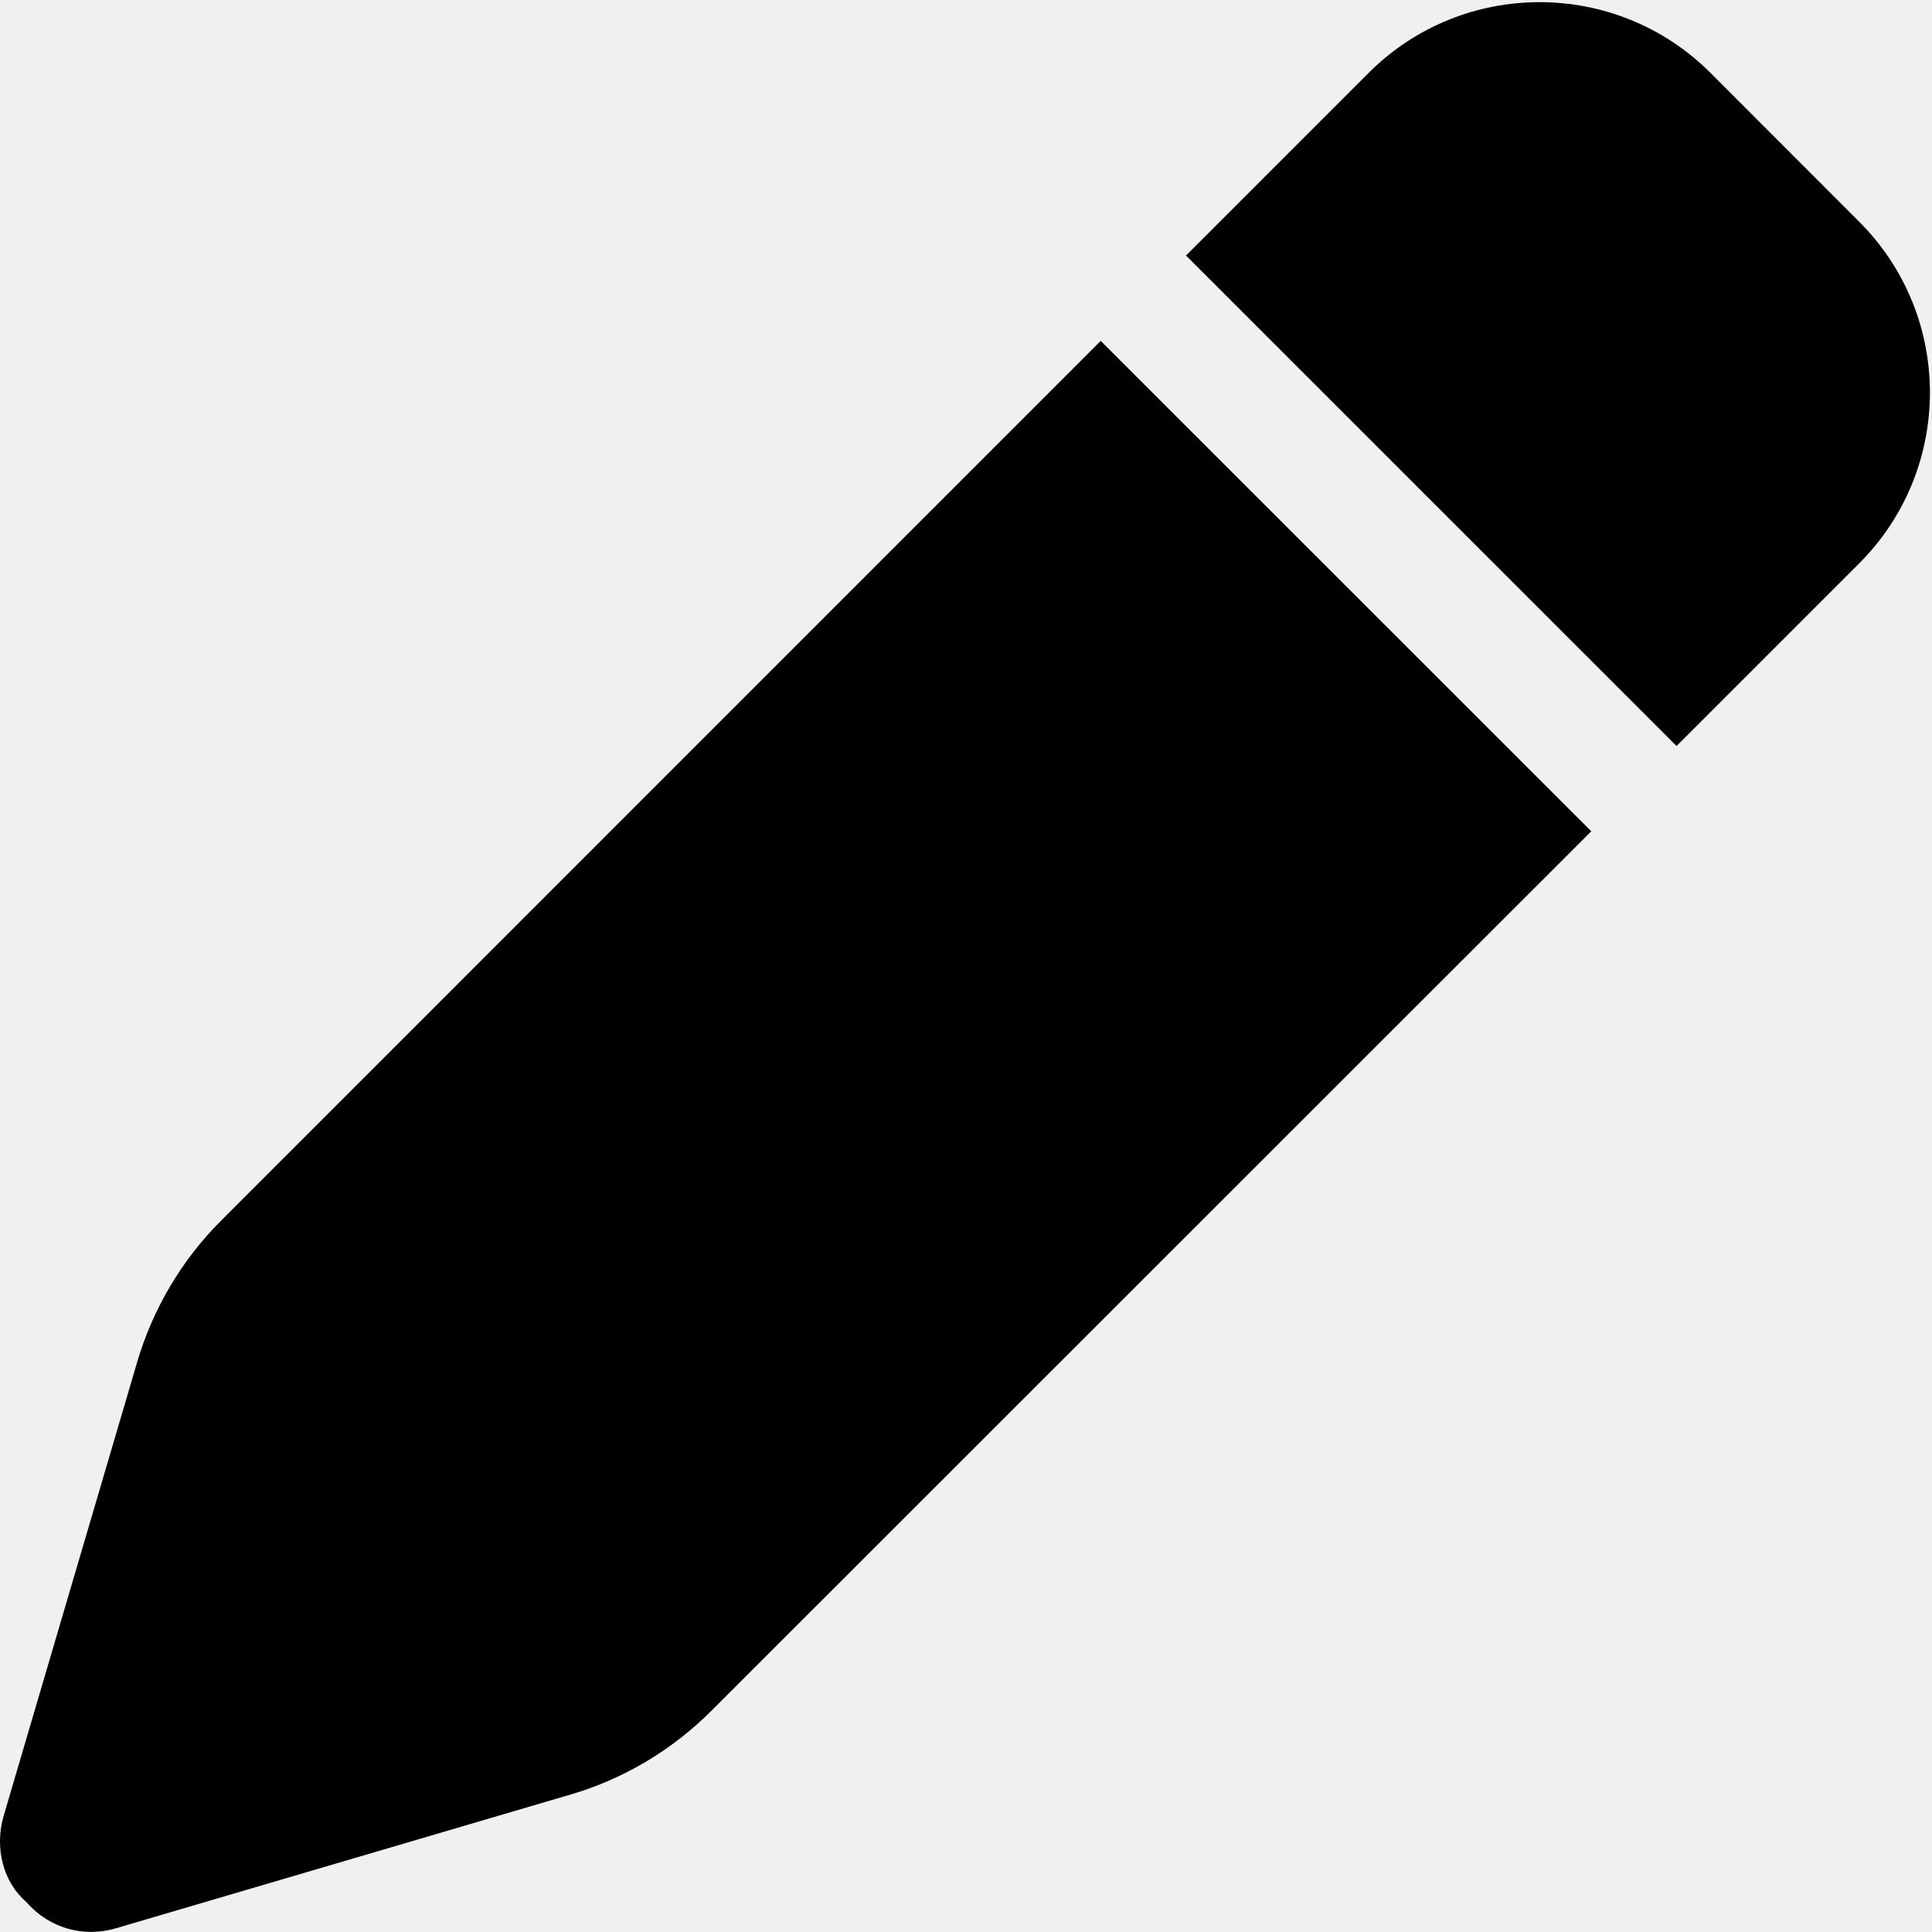
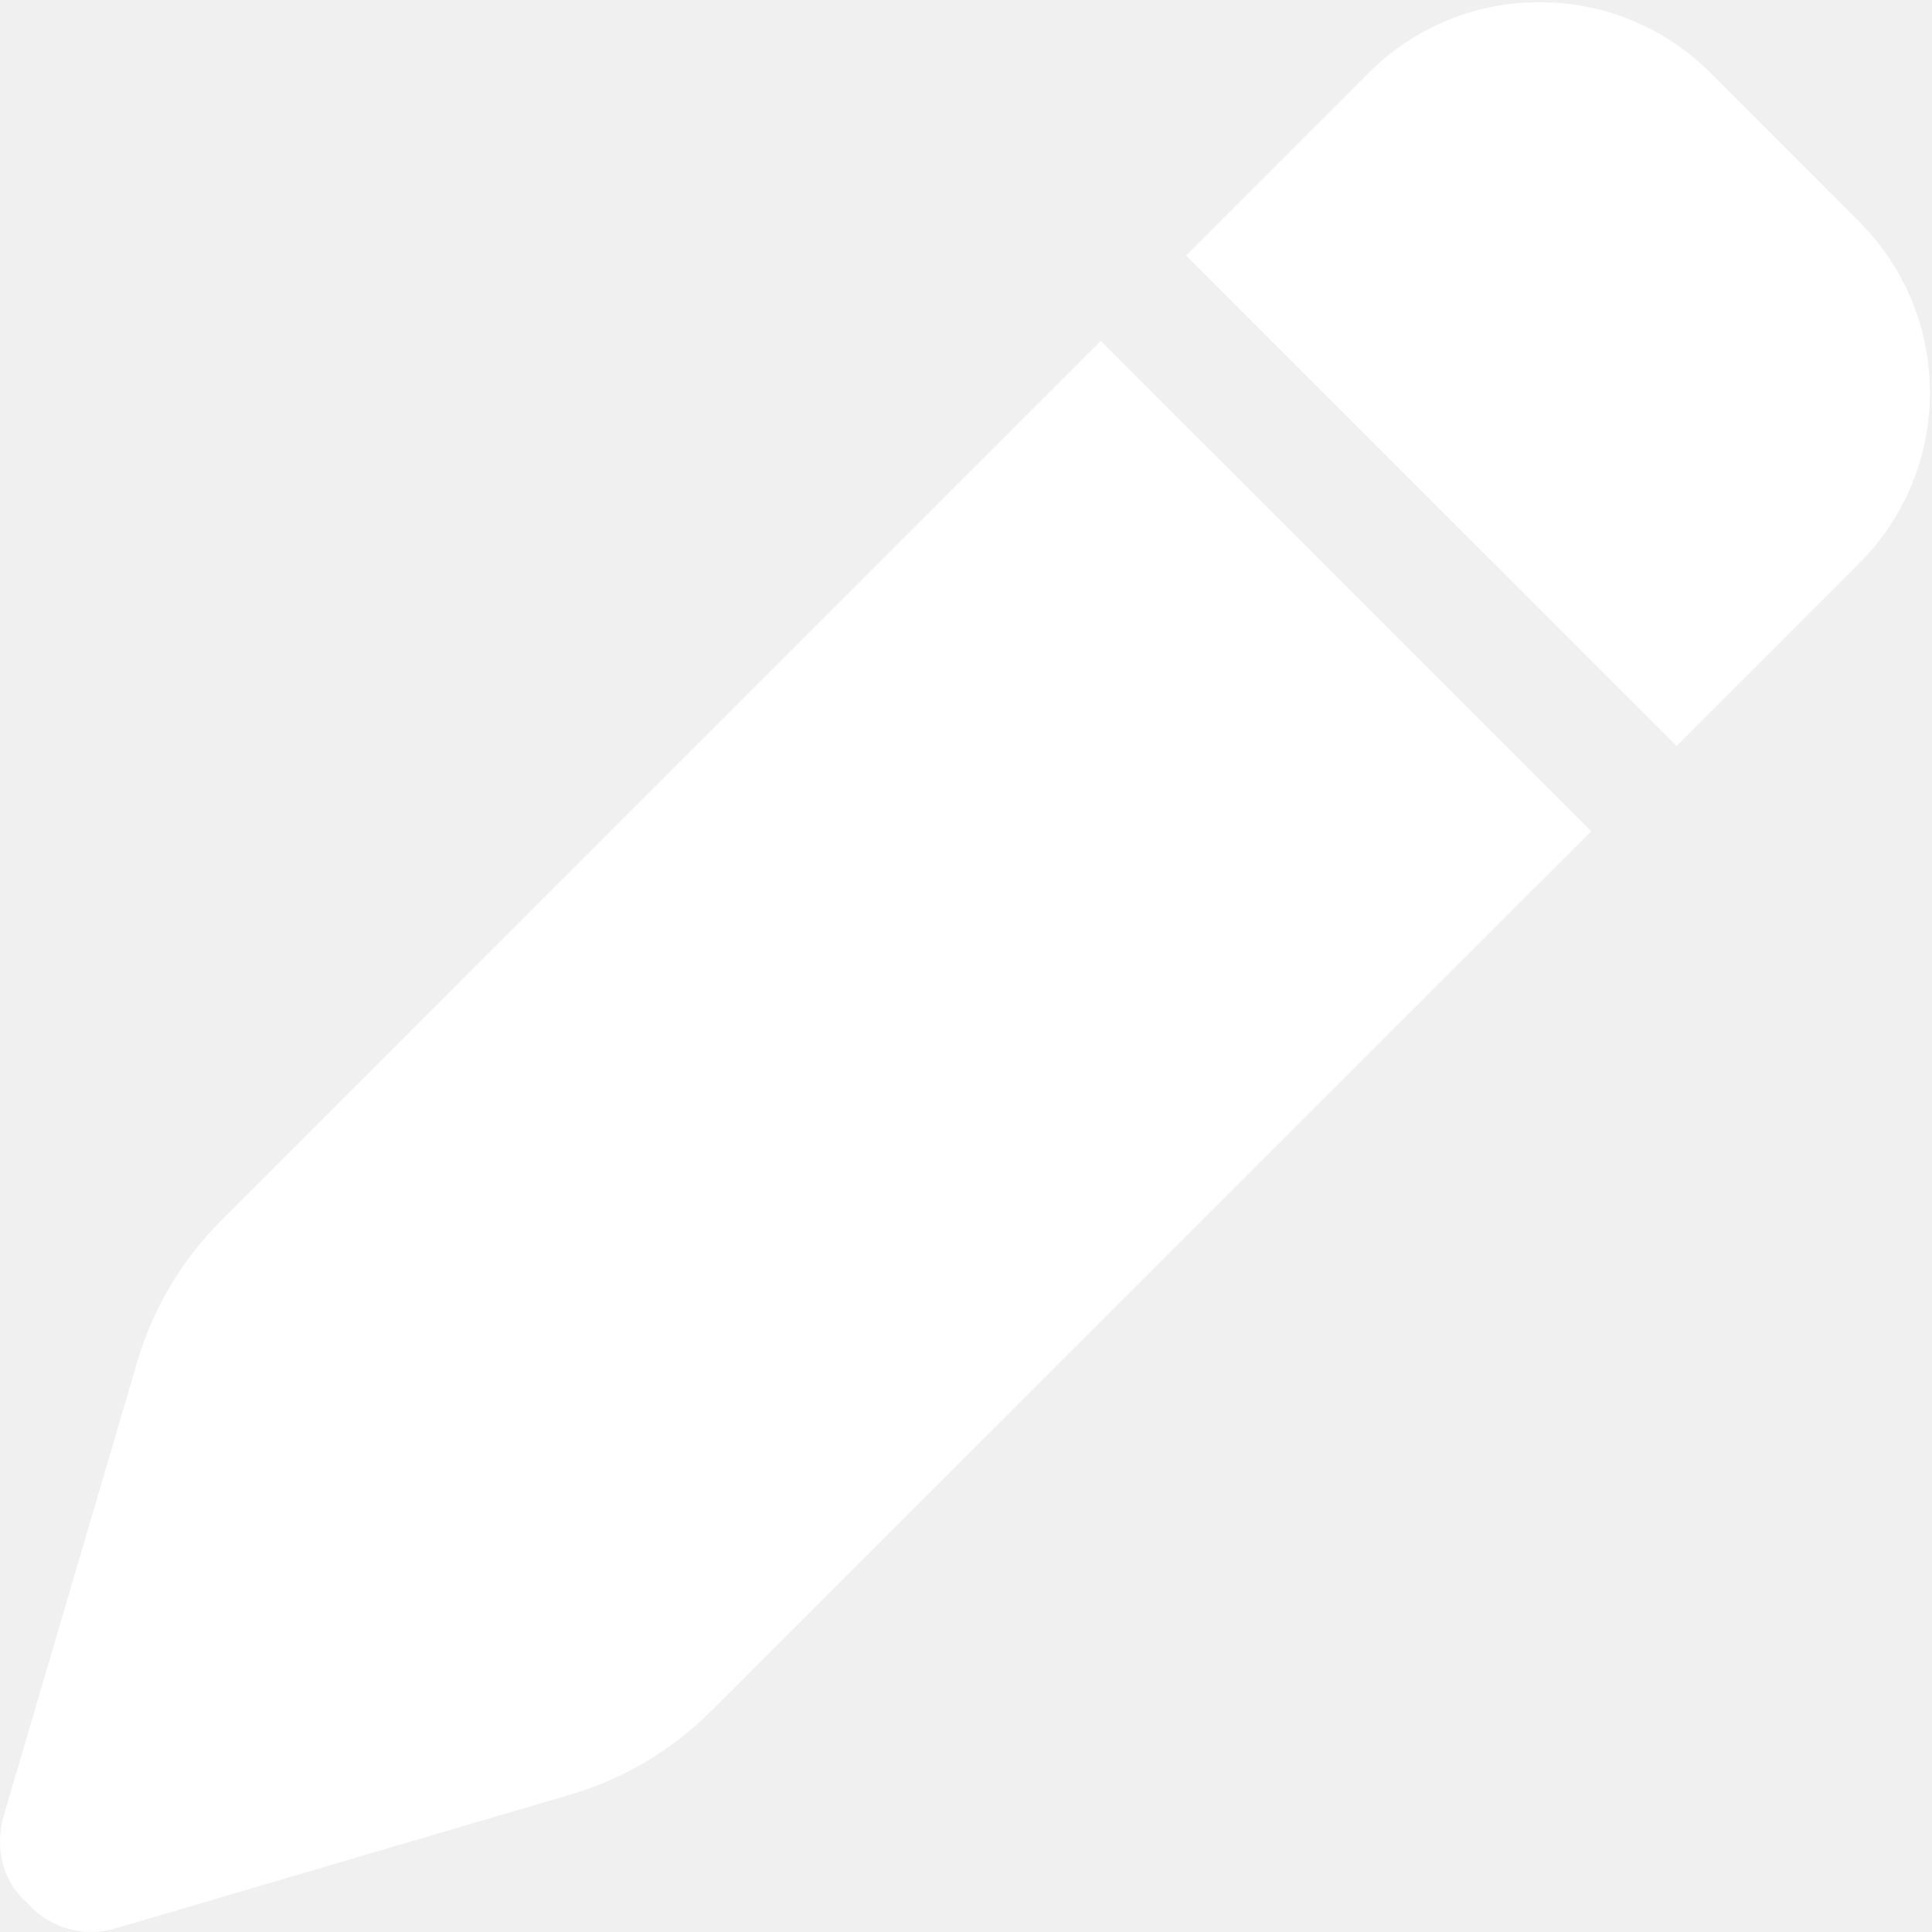
<svg xmlns="http://www.w3.org/2000/svg" viewBox="0 0 512 512">
-   <path d="M362.7 19.32C387.7-5.678 428.3-5.678 453.3 19.32L492.7 58.75C517.7 83.74 517.7 124.3 492.7 149.3L444.3 197.7L314.3 67.72L362.7 19.32zM421.7 220.3L188.5 453.4C178.1 463.8 165.2 471.5 151.1 475.6L30.77 511C22.35 513.5 13.24 511.2 7.03 504.1C.82 498.8-1.502 489.7 .976 481.2L36.37 360.9C40.53 346.8 48.16 333.9 58.57 323.5L291.7 90.34L421.7 220.3z" />
+   <path fill="white" d="M362.7 19.32C387.7-5.678 428.3-5.678 453.3 19.32L492.7 58.75C517.7 83.74 517.7 124.3 492.7 149.3L444.3 197.7L314.3 67.72L362.7 19.32zM421.7 220.3L188.5 453.4C178.1 463.8 165.2 471.5 151.1 475.6L30.77 511C22.35 513.5 13.24 511.2 7.03 504.1C.82 498.8-1.502 489.7 .976 481.2L36.37 360.9C40.53 346.8 48.16 333.9 58.57 323.5L291.7 90.34L421.7 220.3z" />
</svg>
